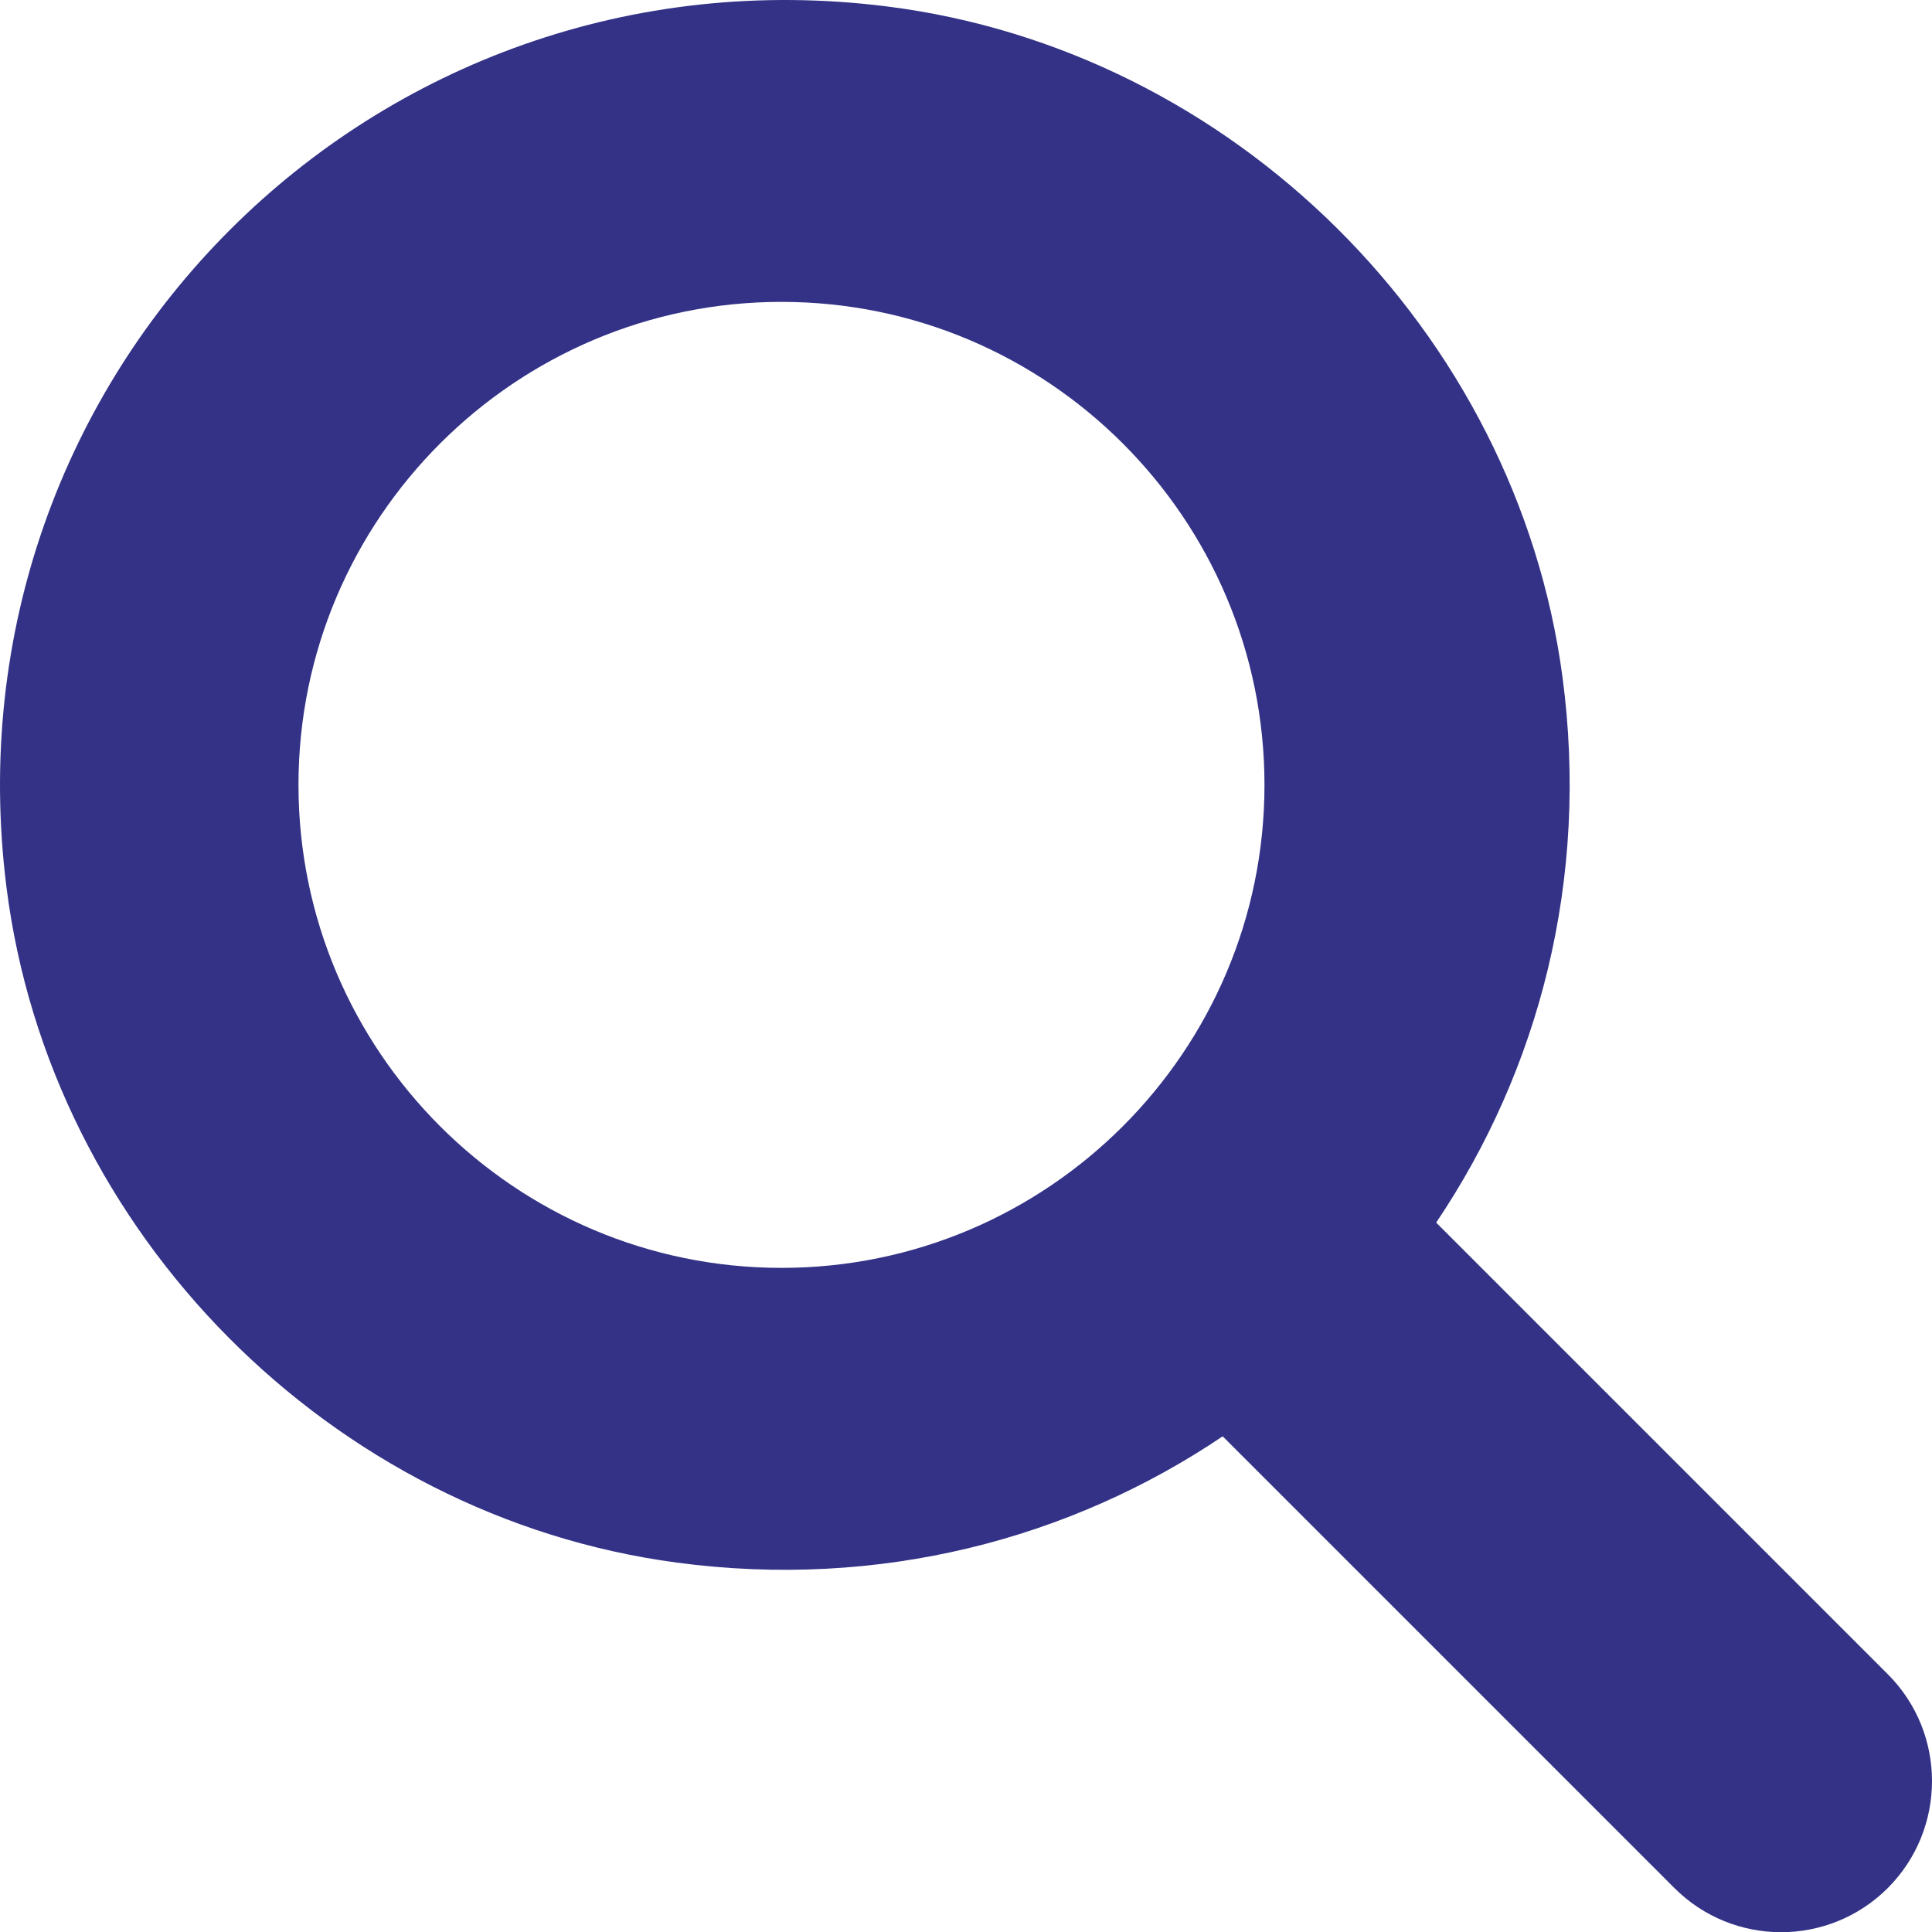
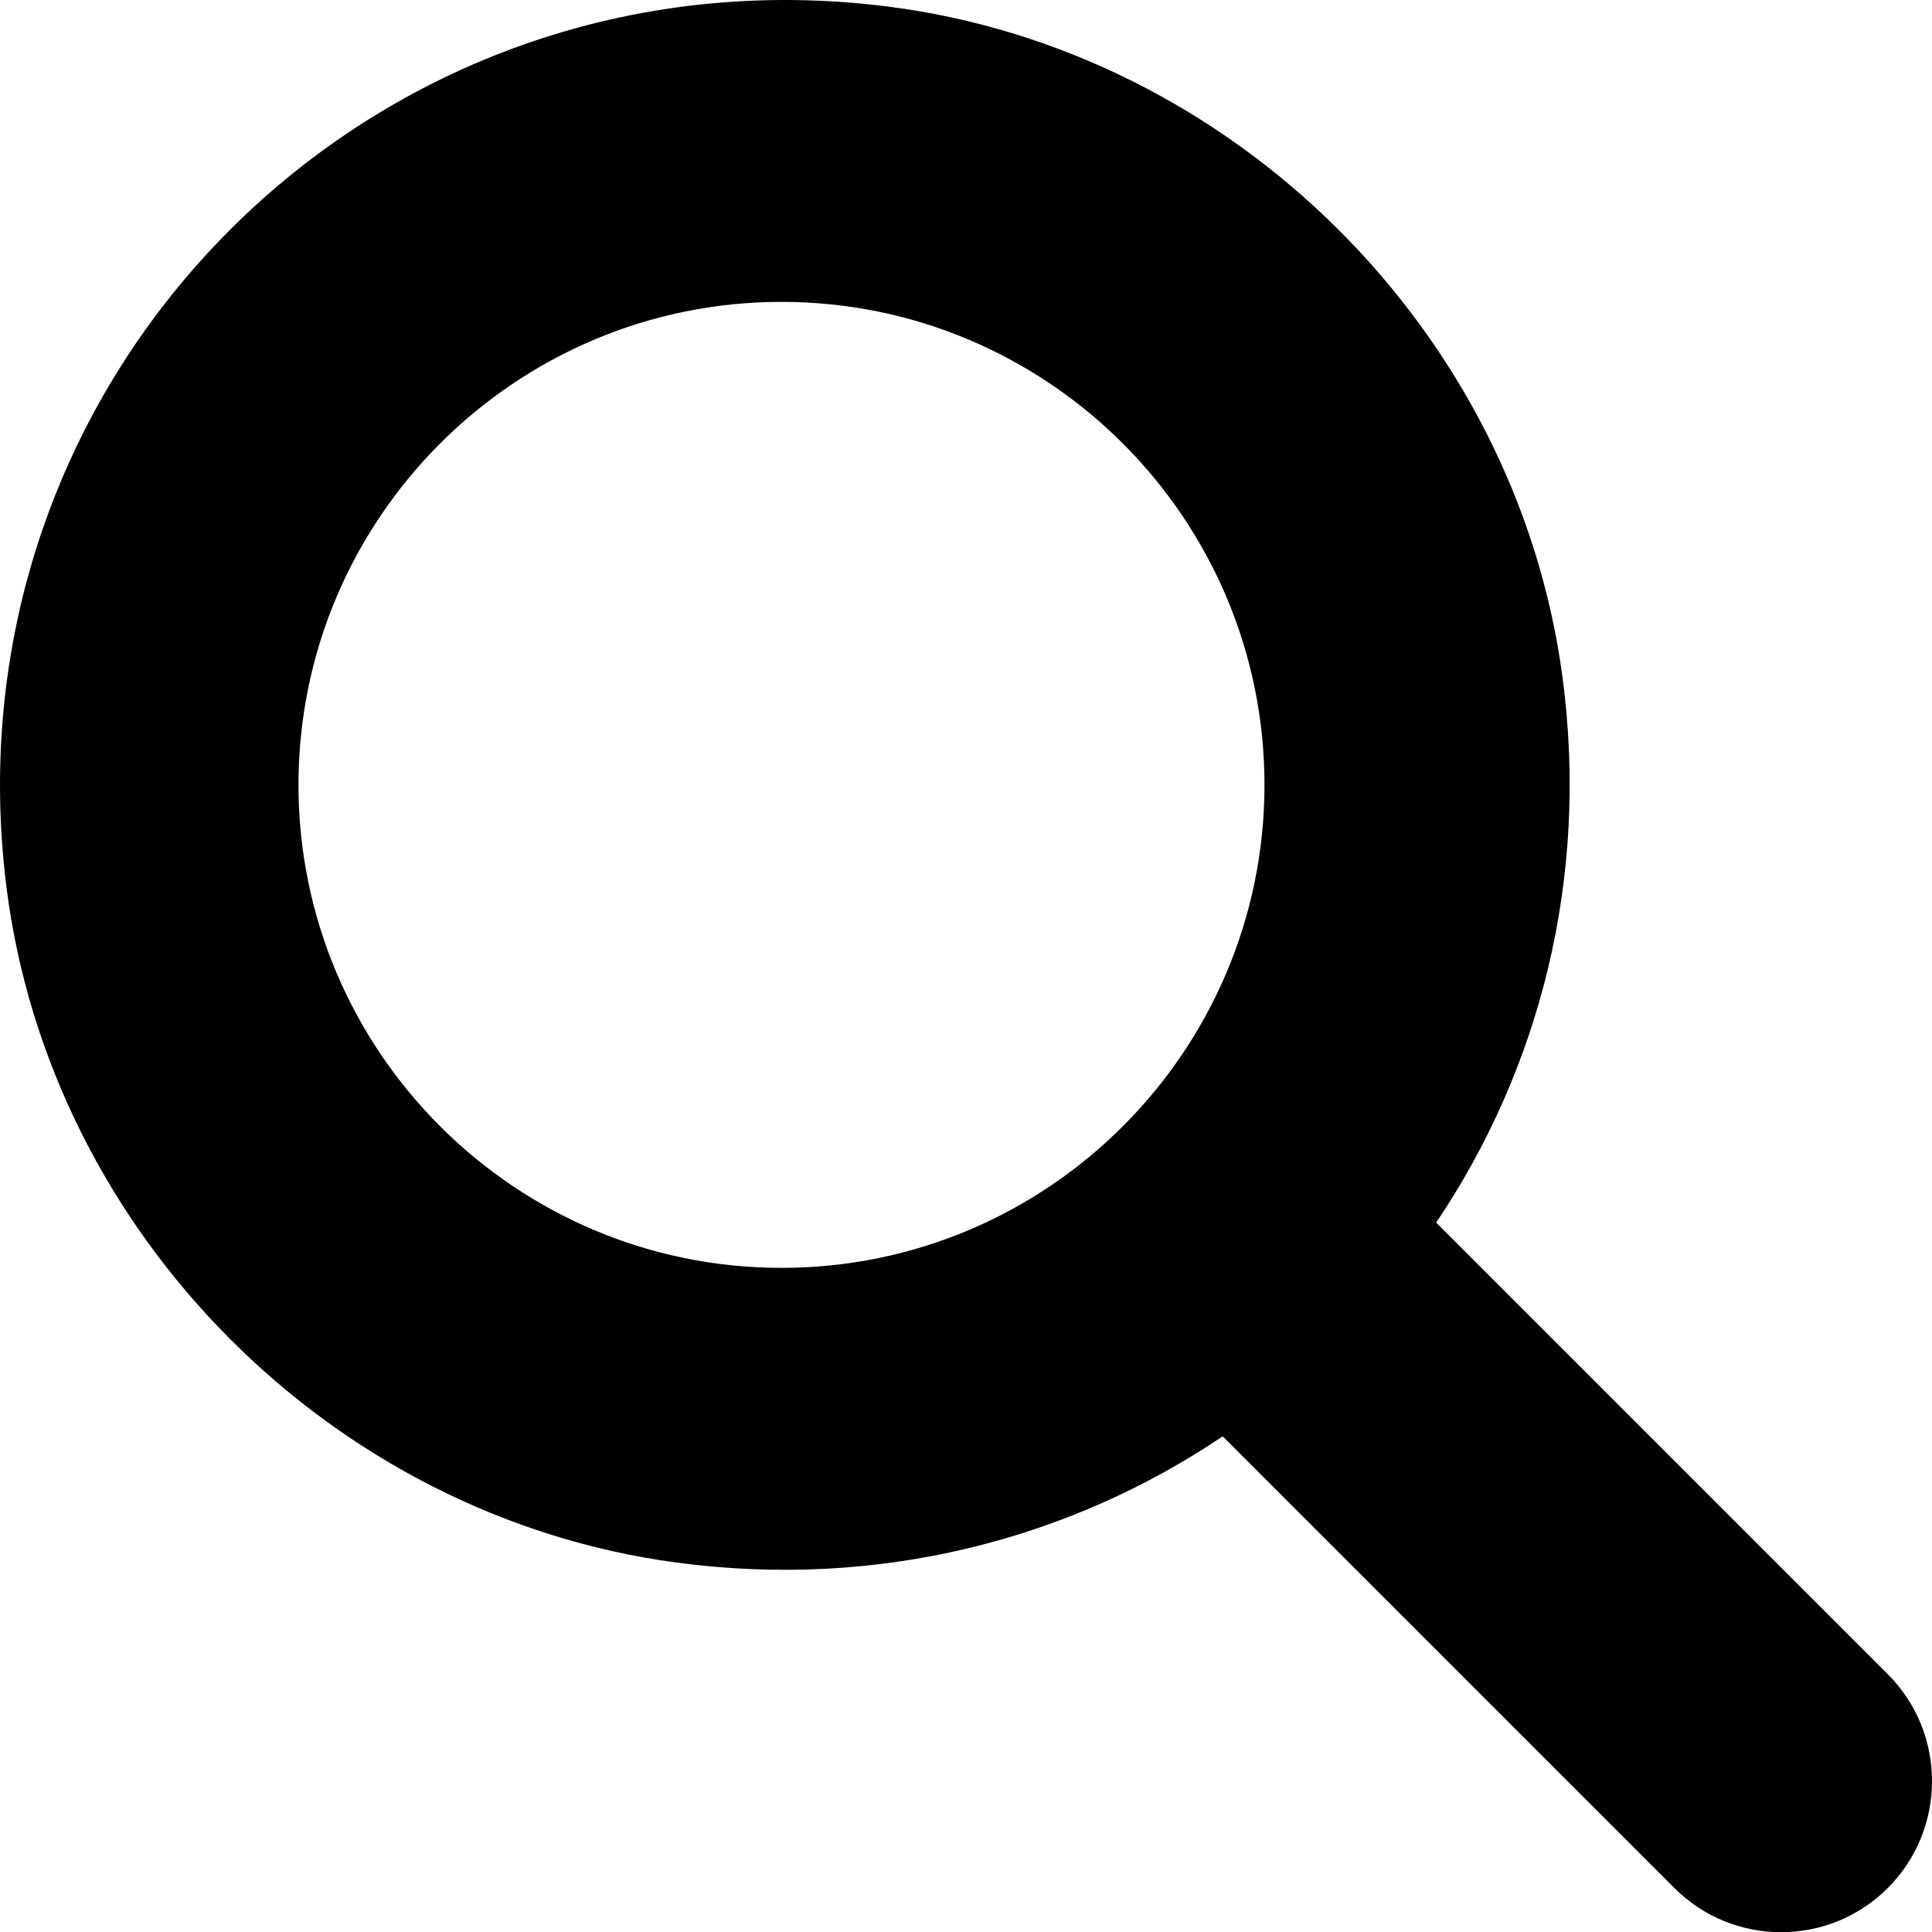
<svg xmlns="http://www.w3.org/2000/svg" class="svg-inline--fa fa-magnifying-glass" aria-hidden="true" focusable="false" data-prefix="fas" data-icon="magnifying-glass" role="img" viewBox="0 0 512 512" data-fa-i2svg="">
-   <path fill="#333287" d="M500.3 443.7l-119.7-119.7c27.22-40.41 40.65-90.9 33.46-144.7C401.8 87.79 326.8 13.32 235.2 1.723C99.01-15.51-15.51 99.01 1.724 235.2c11.6 91.64 86.08 166.7 177.6 178.9c53.8 7.189 104.3-6.236 144.7-33.46l119.7 119.7c15.62 15.62 40.95 15.62 56.57 0C515.9 484.7 515.9 459.3 500.3 443.7zM79.1 208c0-70.58 57.42-128 128-128s128 57.42 128 128c0 70.58-57.42 128-128 128S79.1 278.6 79.1 208z" />
+   <path fill="currentColor" d="M500.3 443.7l-119.7-119.7c27.22-40.41 40.65-90.9 33.46-144.7C401.8 87.79 326.8 13.32 235.2 1.723C99.01-15.51-15.51 99.01 1.724 235.2c11.6 91.64 86.08 166.7 177.6 178.9c53.8 7.189 104.3-6.236 144.7-33.46l119.7 119.7c15.62 15.62 40.95 15.62 56.57 0C515.9 484.7 515.9 459.3 500.3 443.7zM79.1 208c0-70.58 57.42-128 128-128s128 57.42 128 128c0 70.58-57.42 128-128 128S79.1 278.6 79.1 208z" />
</svg>
